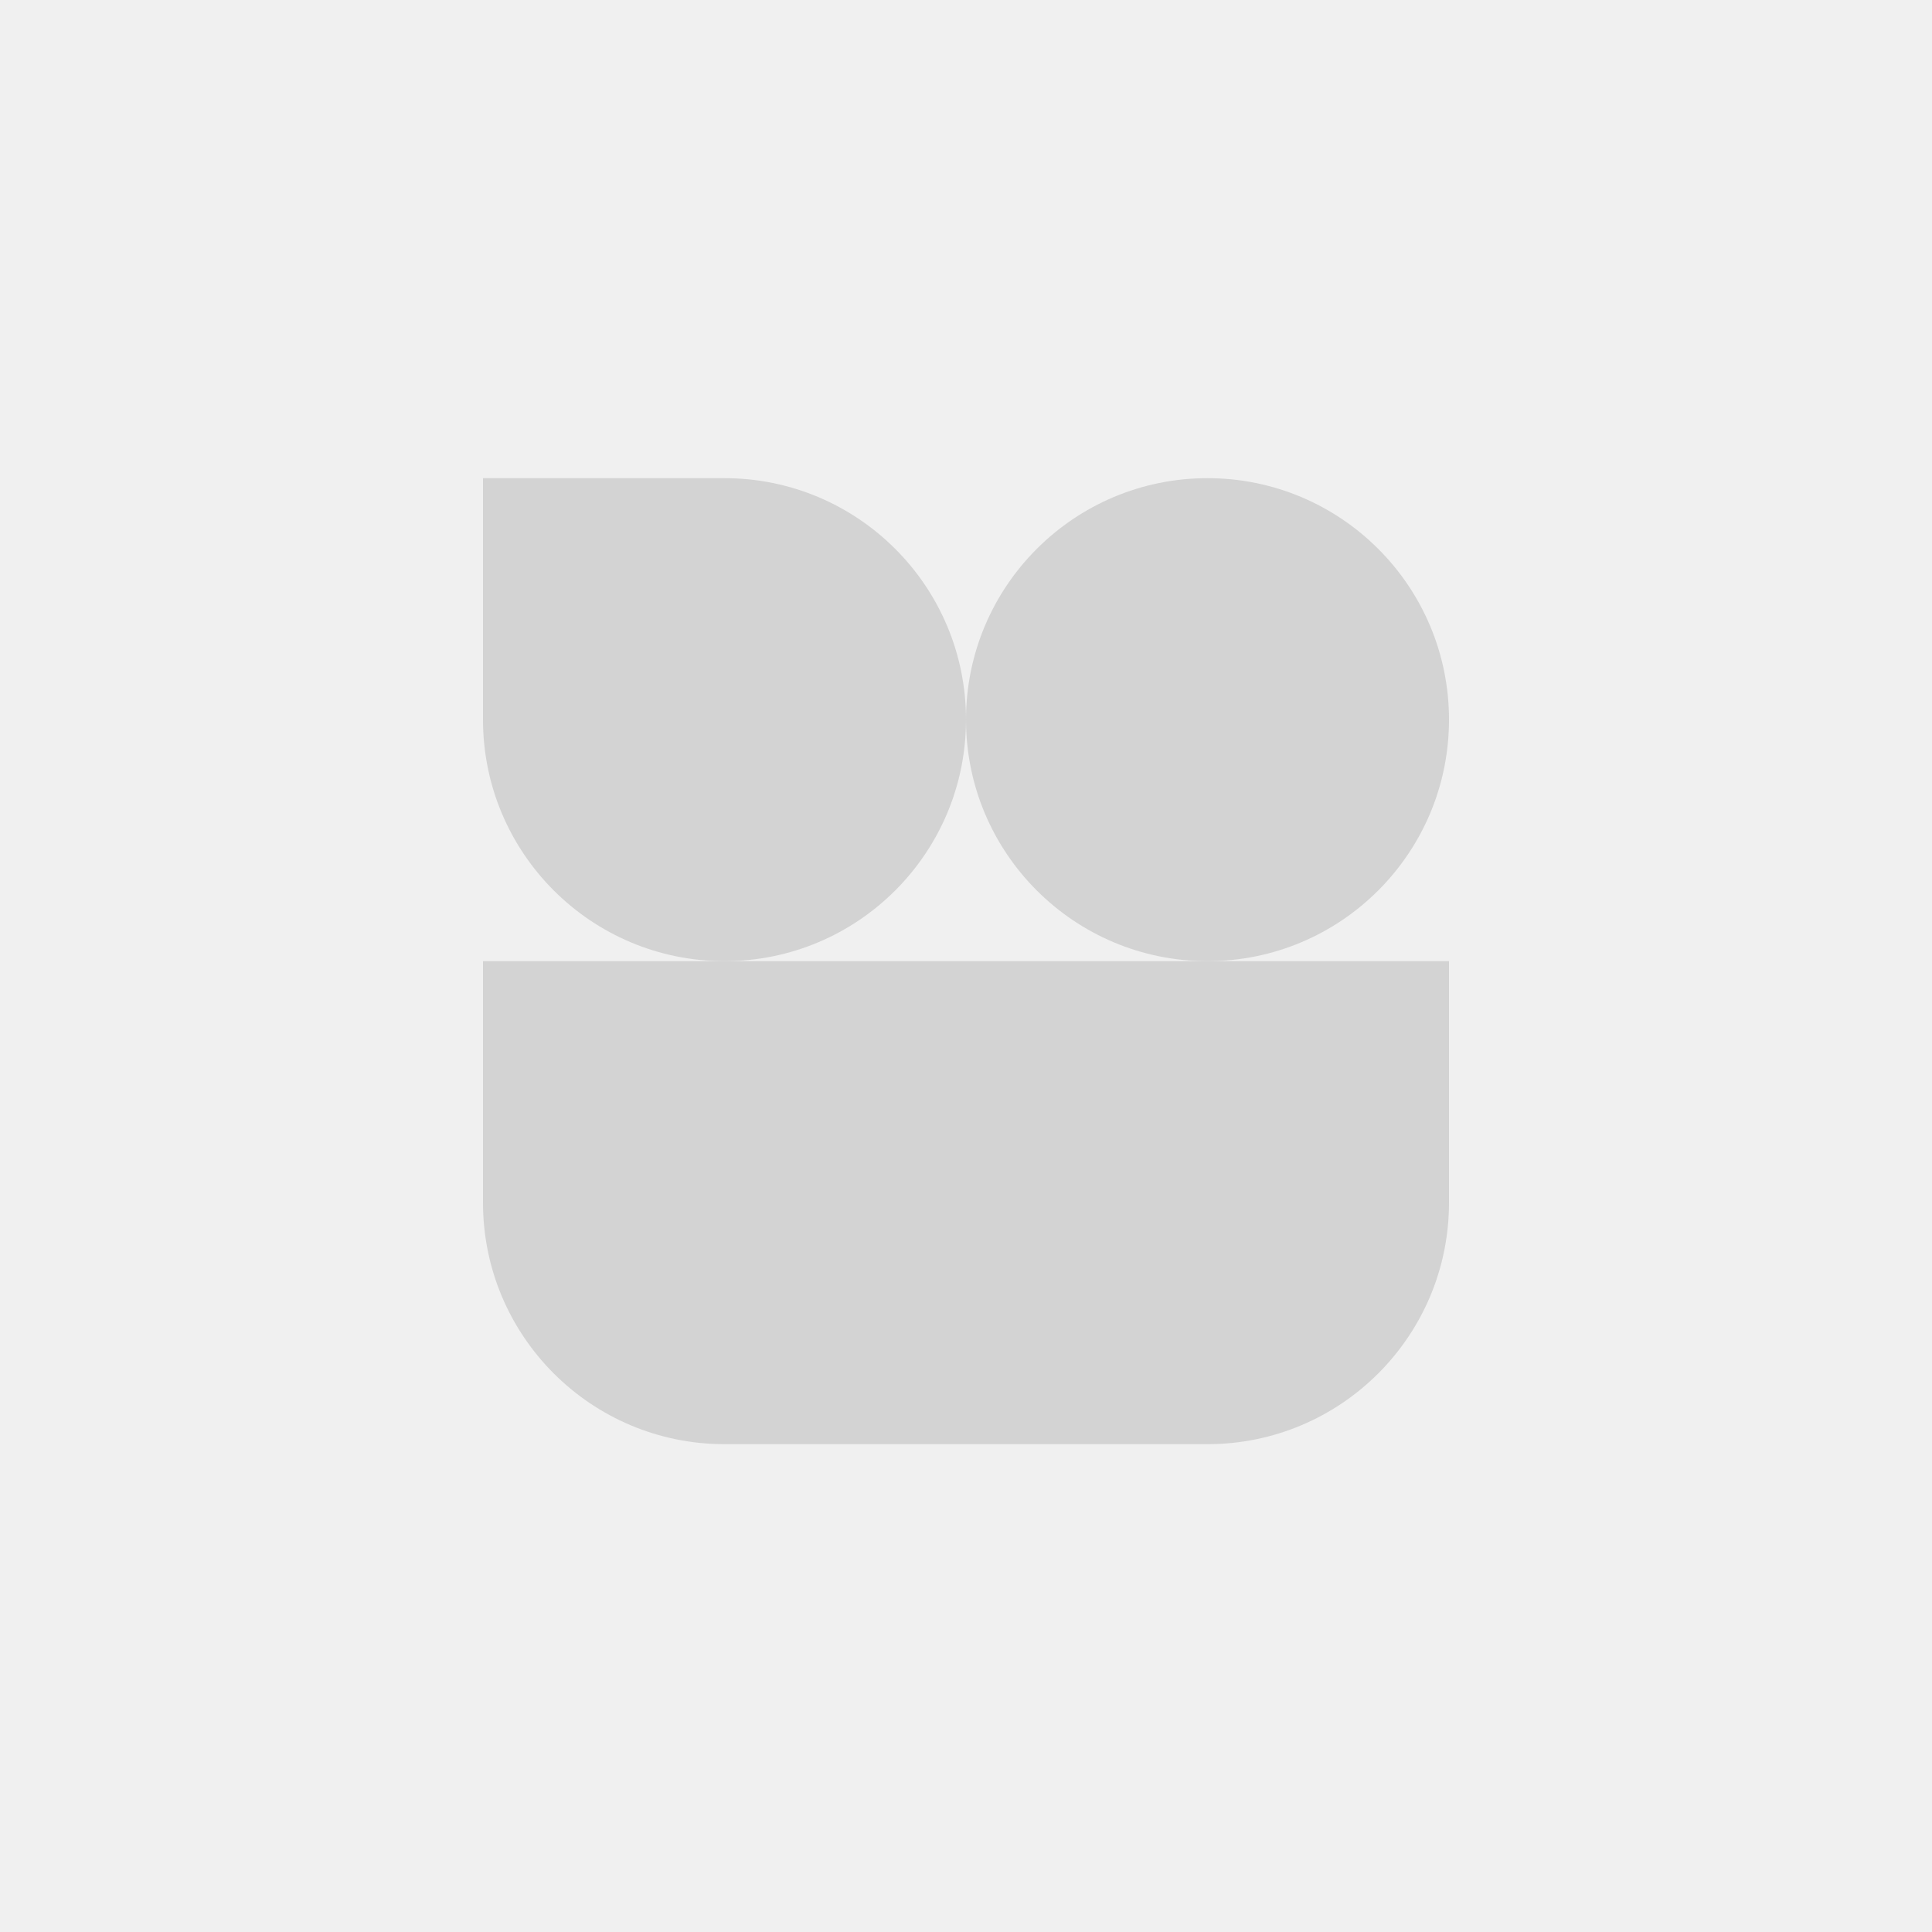
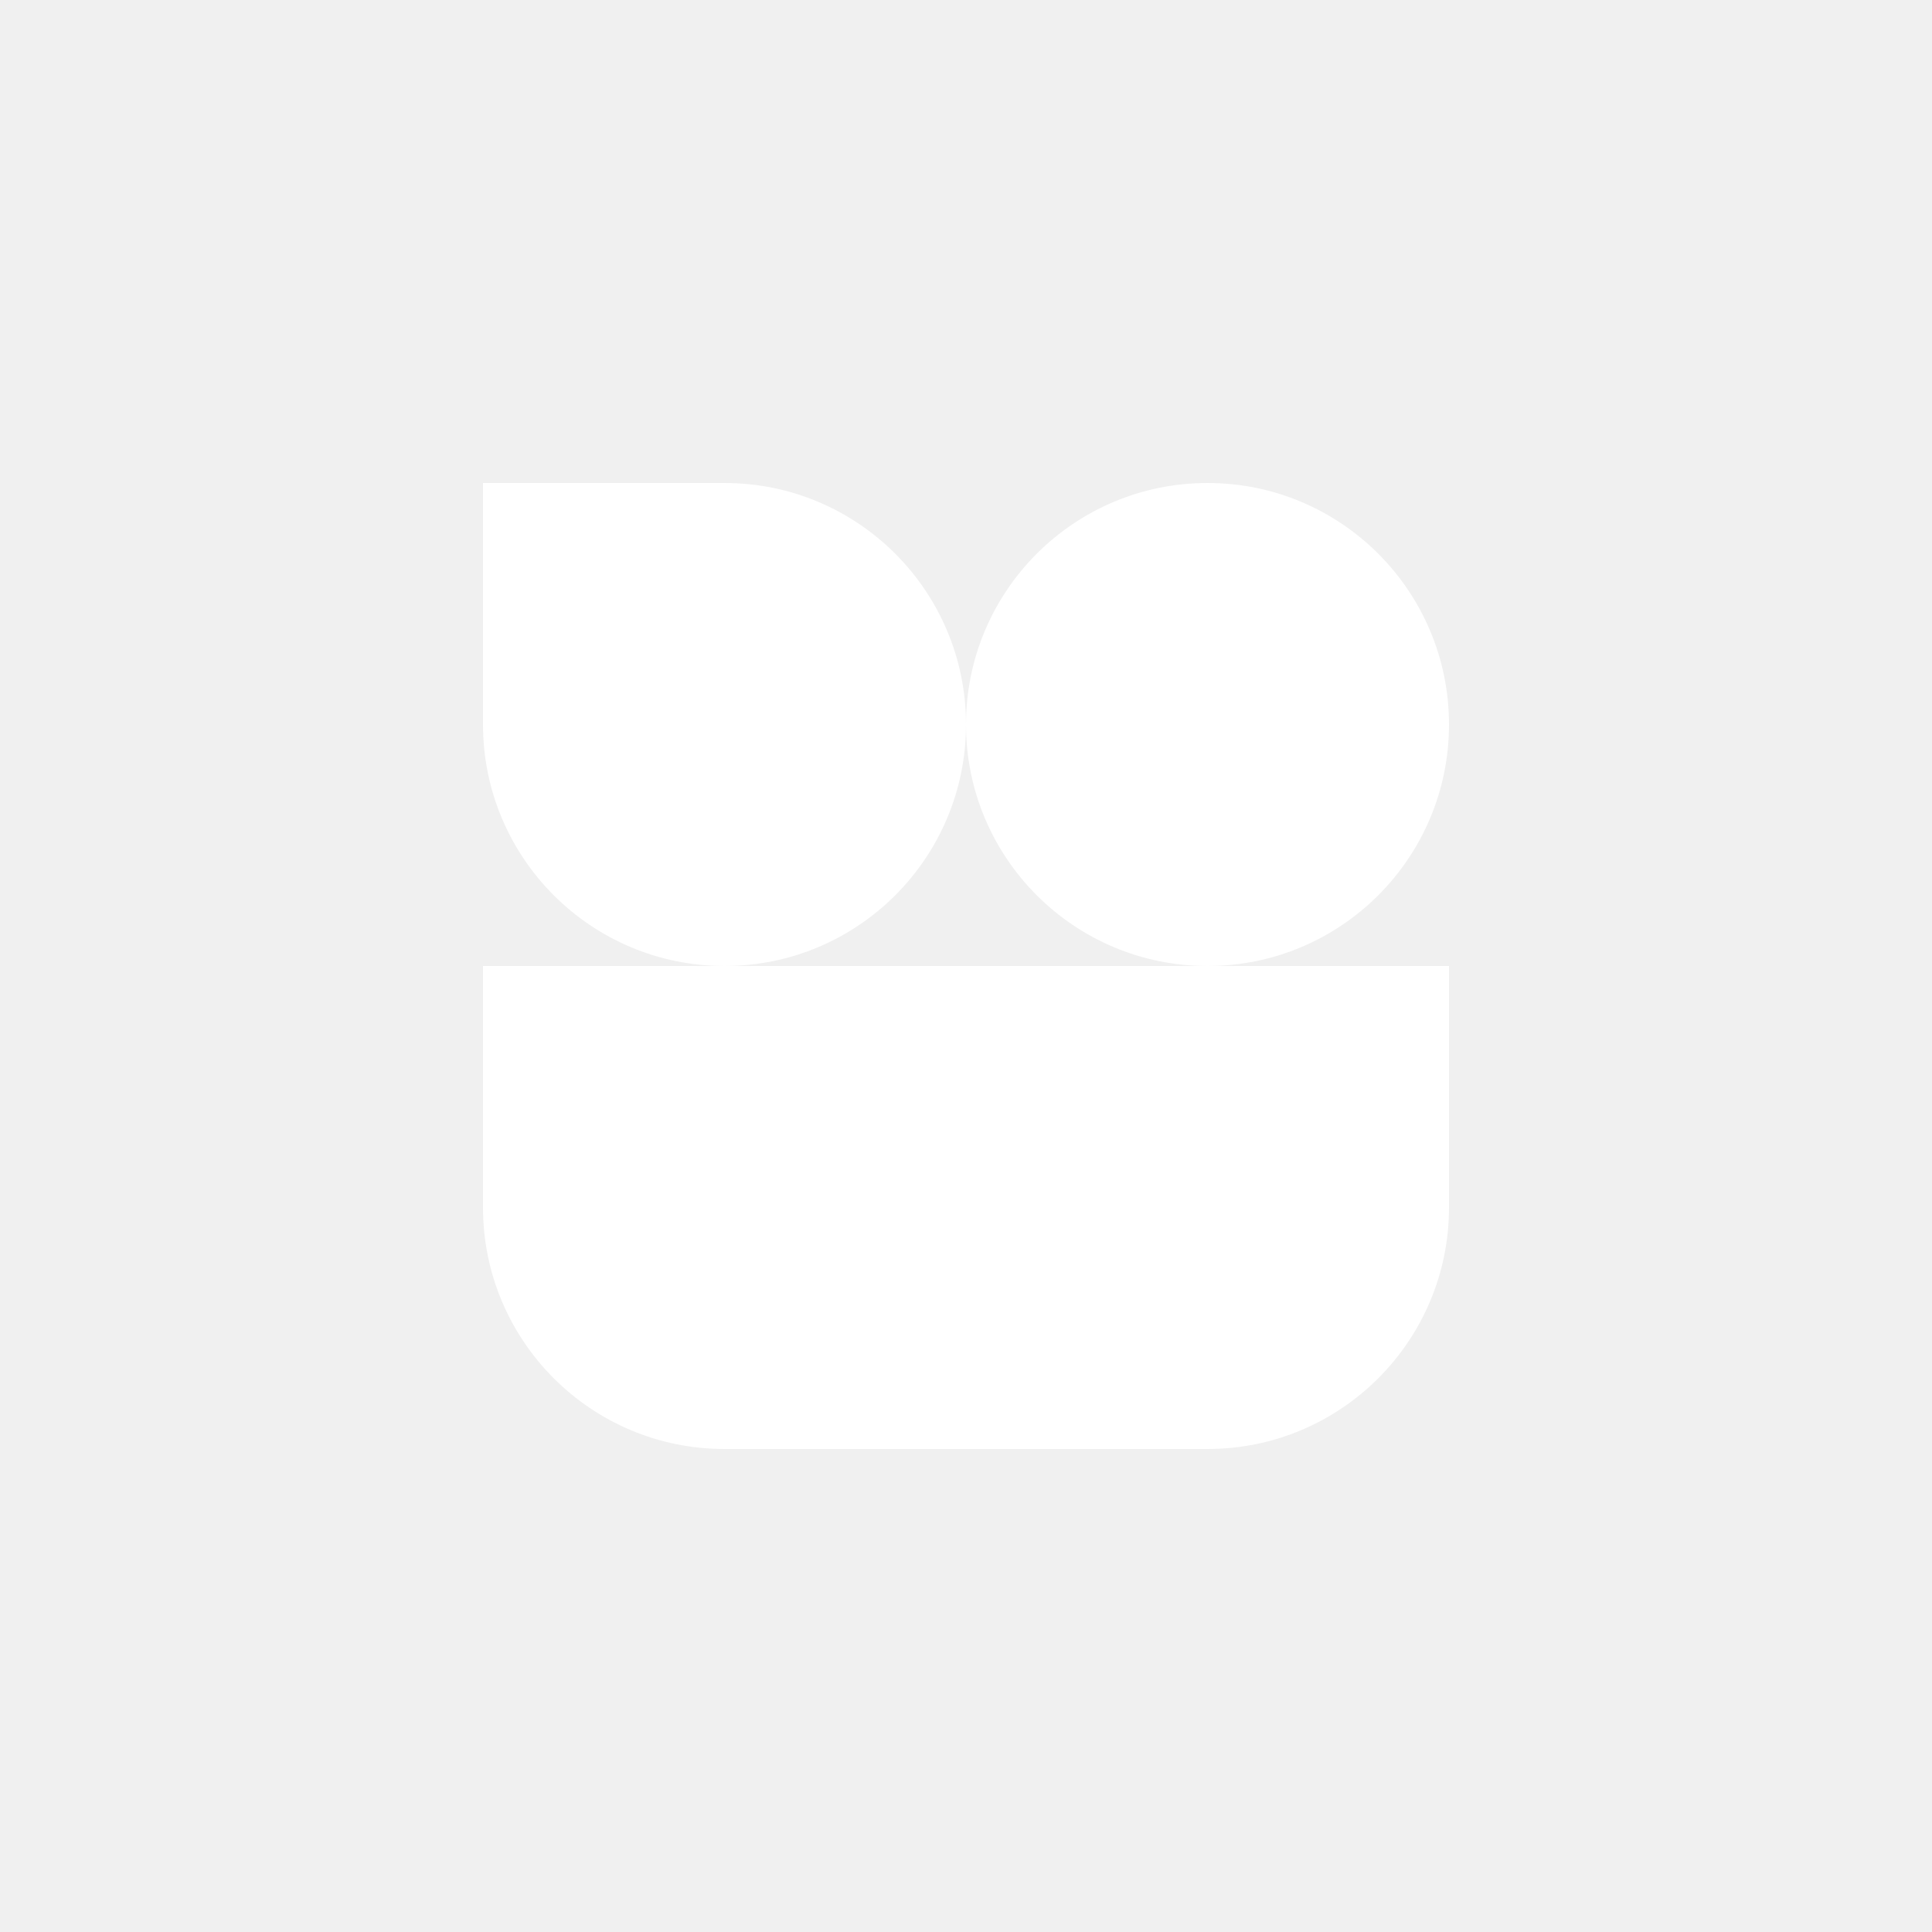
<svg xmlns="http://www.w3.org/2000/svg" width="512" height="512" viewBox="0 0 8 8">
-   <g fill="#D3D3D3" stroke-width="0.04" transform="translate(0, -0.02)">
+   <g fill="#FFFFFF">
    <g transform="translate(2, 2)" id="left-eye">
      <path d="M 1 0         A 1 1, 0, 1, 1, 0 1         L 0 0 Z" />
    </g>
    <g transform="translate(4, 2)" id="right-eye">
      <circle r="1" cy="1" cx="1" />
    </g>
    <g transform="translate(2, 4)">
      <path d="M 1 2         A 1 1, 0, 0, 1, 0 1         L 0 0         L 4 0         L 4 1         A 1 1, 0, 0, 1, 3 2         Z" />
    </g>
  </g>
</svg>
